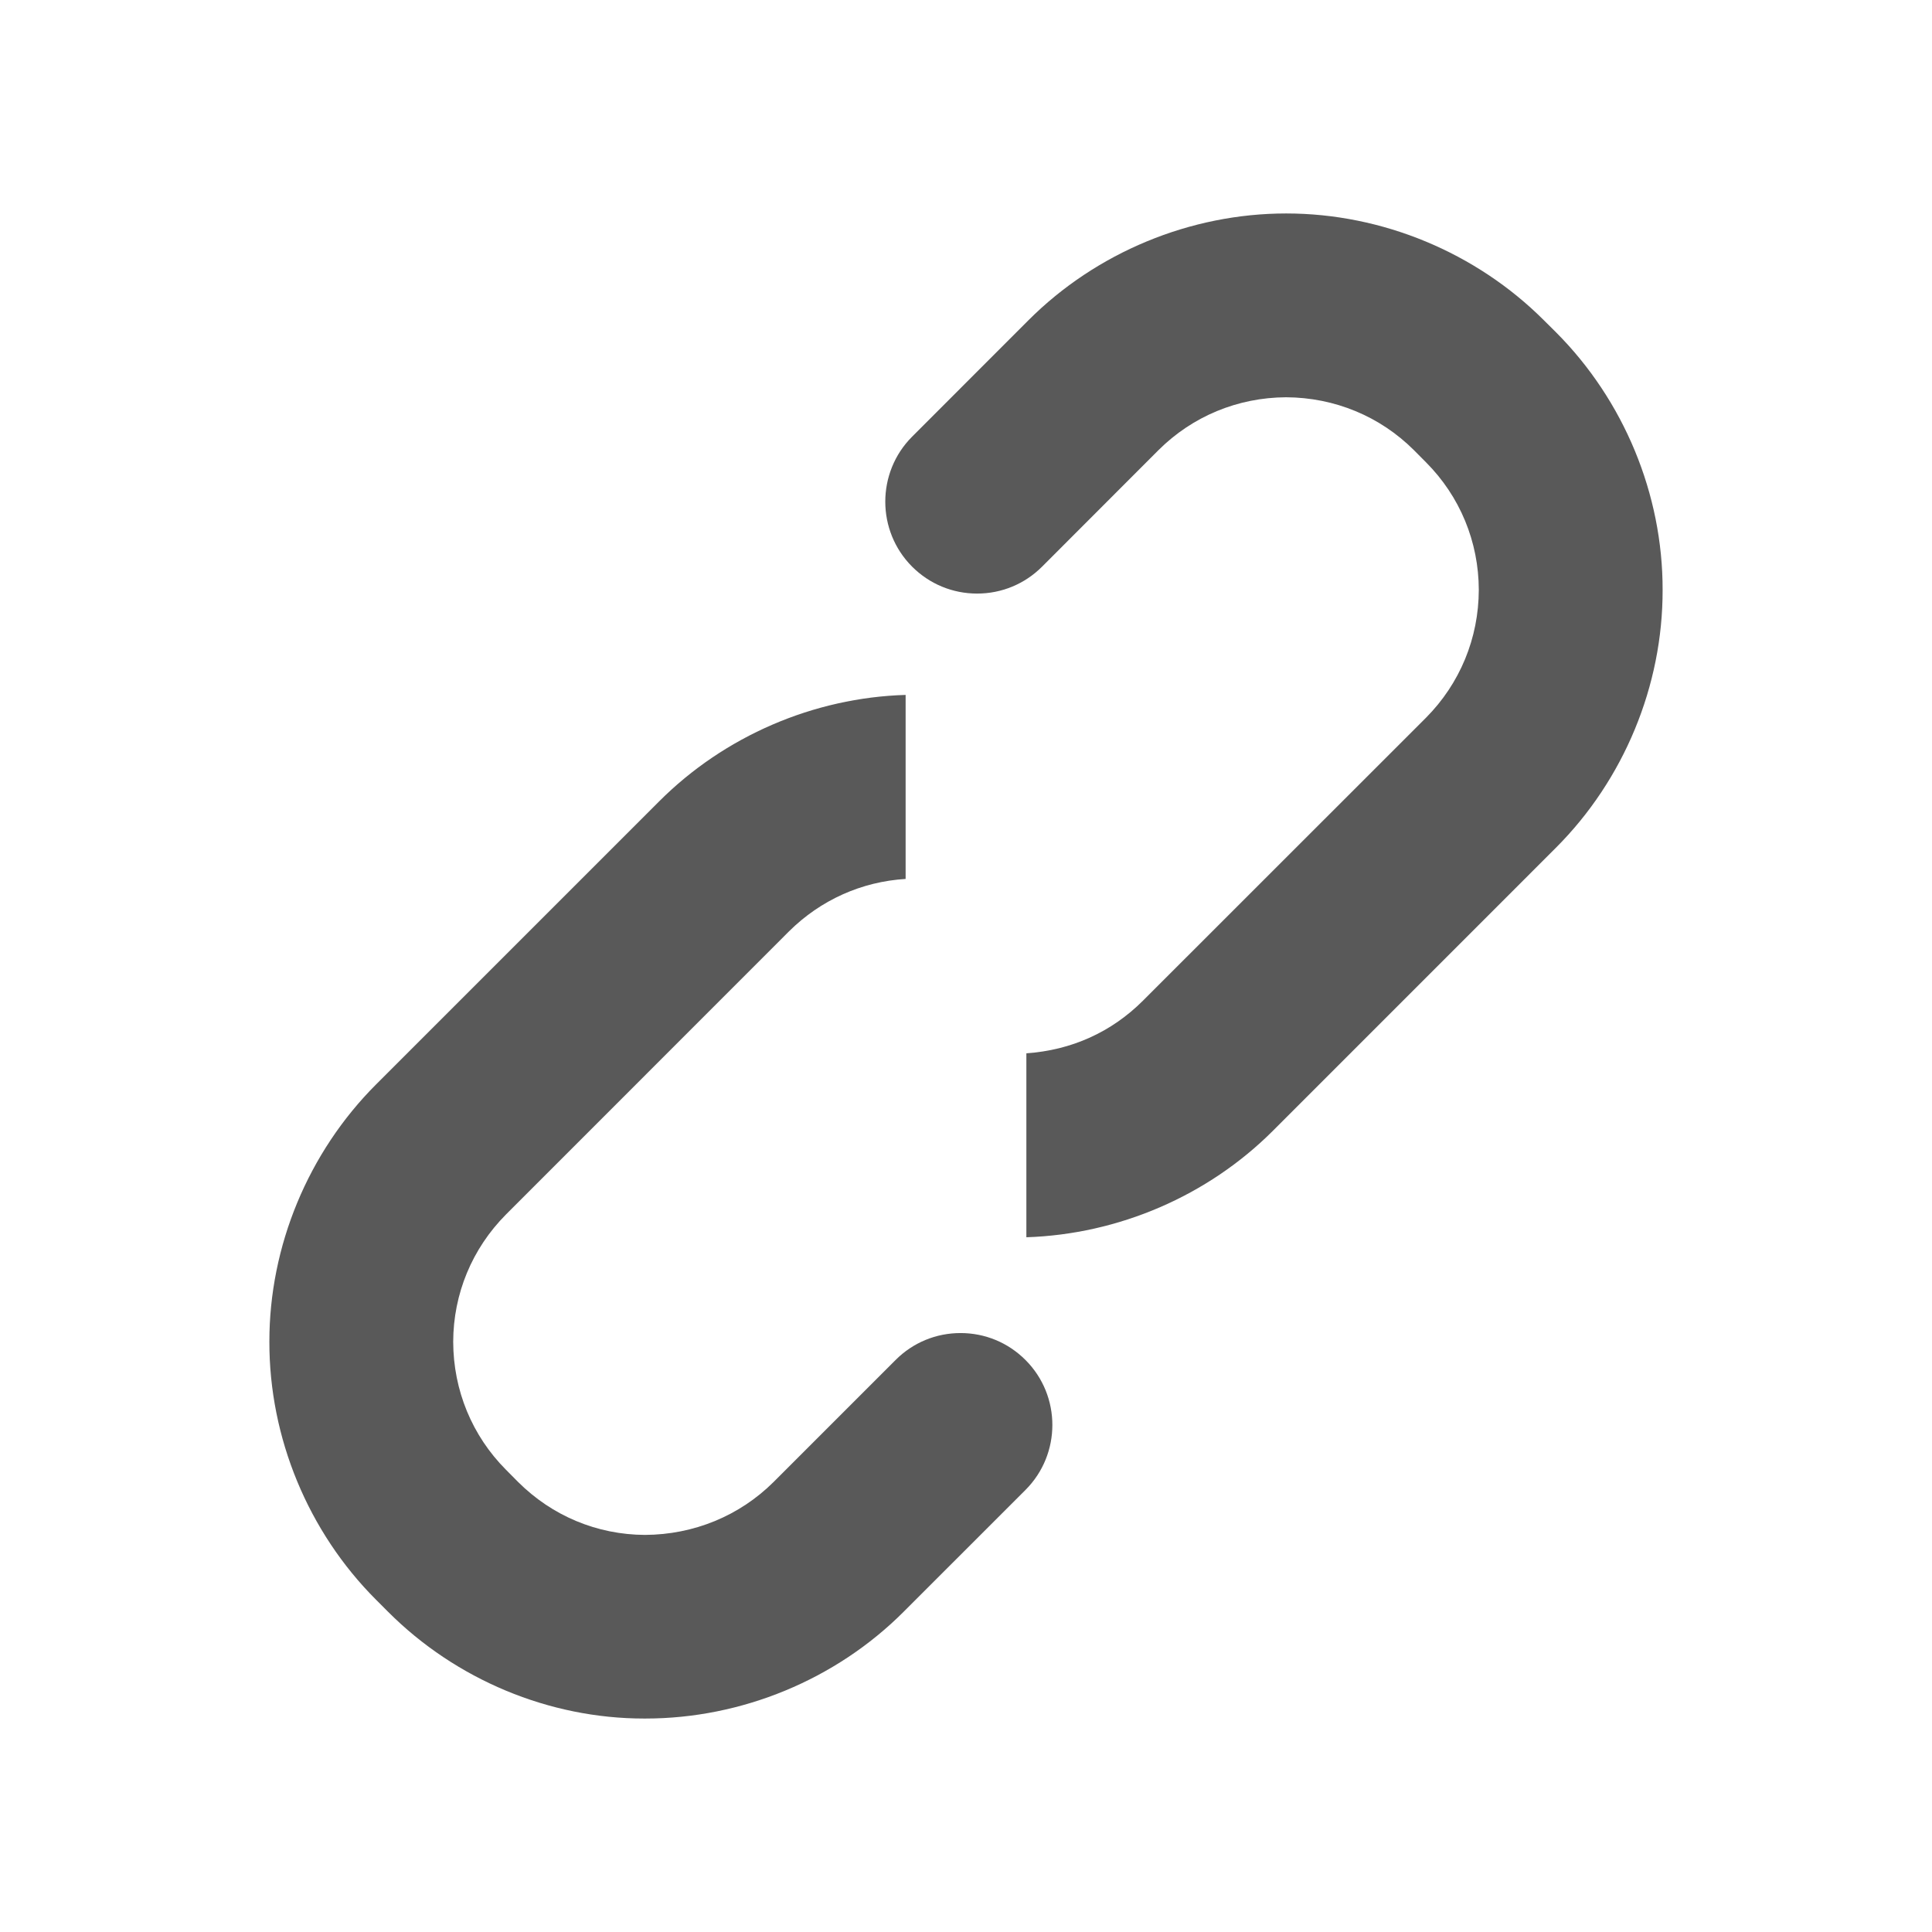
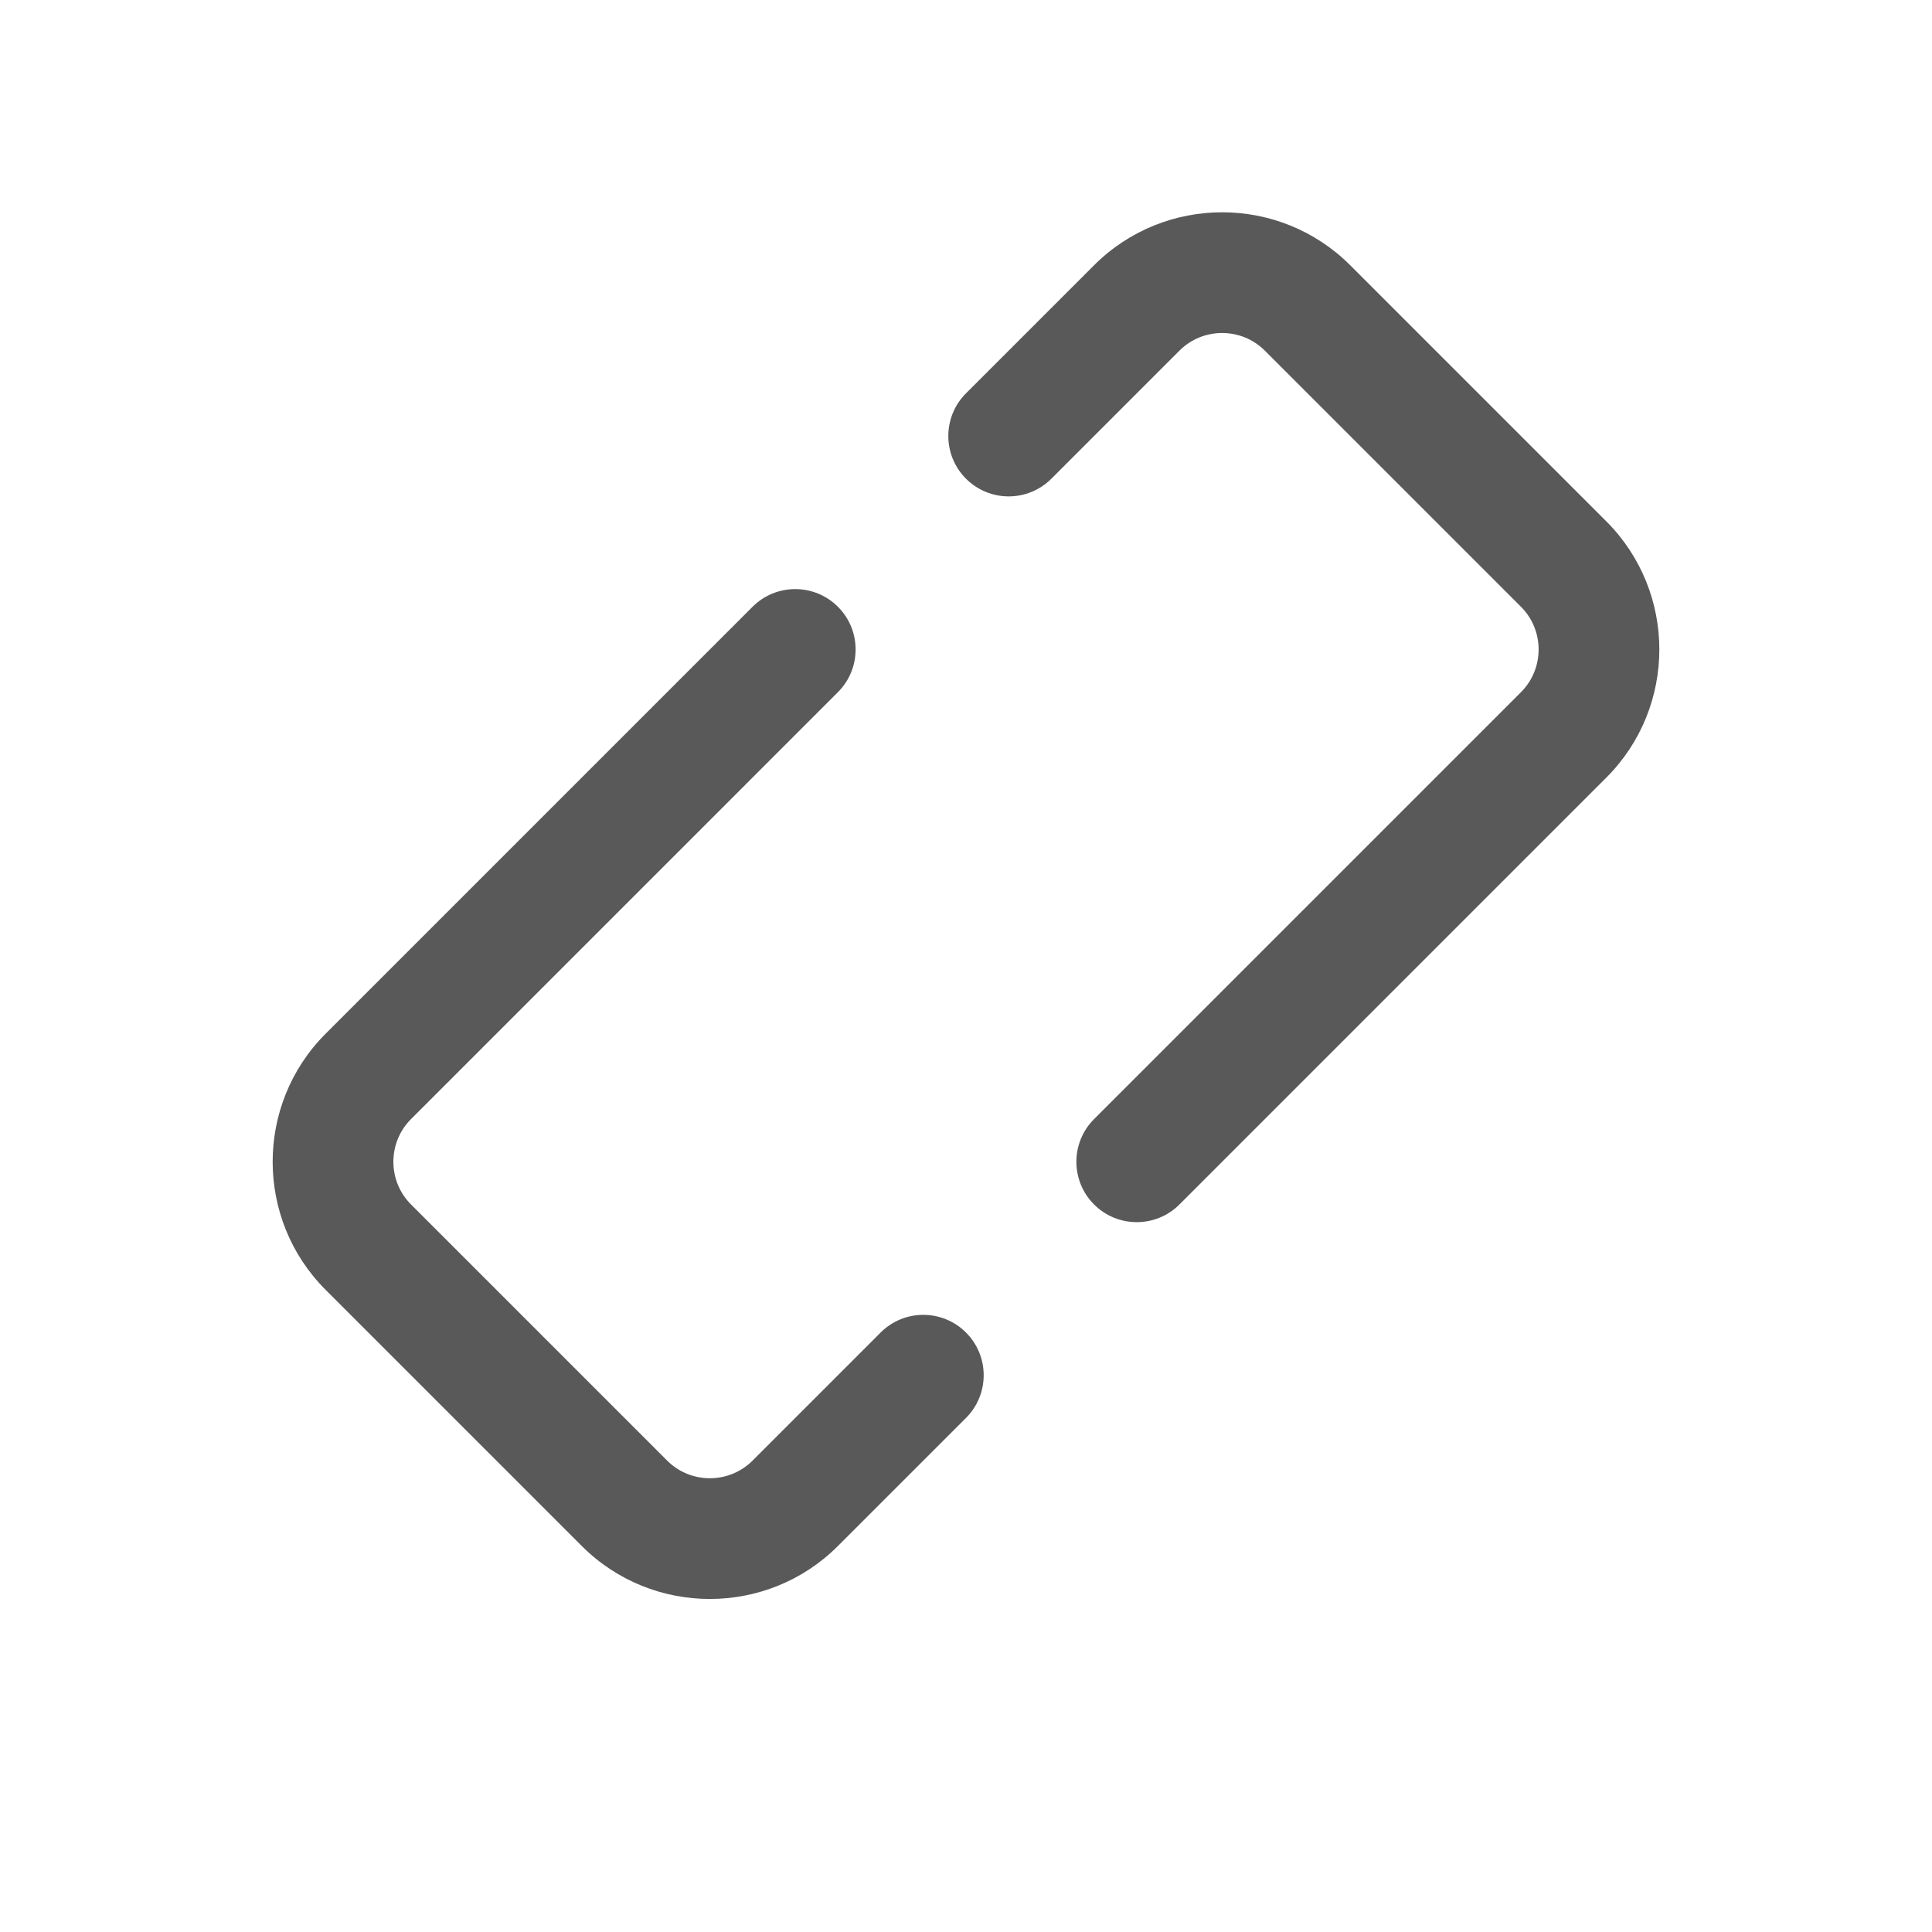
<svg xmlns="http://www.w3.org/2000/svg" width="512" height="512" viewBox="0 0 512 512">
-   <path stroke="#449FDB" d="M0 0" />
-   <path d="M254.55 353.274c-6.505 0-12.617 2.534-17.21 7.136l-32.336 32.336c-9.044 8.986-21.148 13.96-34.1 14.02-12.685-.062-24.583-5.038-33.584-14.01l-3.22-3.246c-8.99-9.02-13.966-21.07-13.997-33.917.03-12.725 5.004-24.7 14-33.756l75.01-75.038c8.396-8.316 19.263-13.163 30.887-13.87v-48.77c-24.367.72-48.034 10.907-65.31 28.205L99.668 287.38c-17.997 18.003-28.307 42.854-28.282 68.185-.05 25.456 10.26 50.377 28.282 68.396l3.213 3.215c17.938 17.957 42.645 28.254 67.79 28.254h.375c25.506 0 50.432-10.3 68.388-28.255l32.335-32.33c9.49-9.492 9.49-24.938 0-34.43-4.598-4.607-10.71-7.142-17.216-7.142zm157.78-265.24l-3.16-3.137c-18.014-18.01-42.905-28.327-68.312-28.327-25.427 0-50.327 10.317-68.315 28.305l-30.828 30.85c-9.475 9.493-9.475 24.946.004 34.444 4.6 4.597 10.72 7.134 17.223 7.134s12.622-2.536 17.23-7.142l30.822-30.856c9.013-8.984 21.02-13.96 33.824-14.024 12.88.063 24.885 5.04 33.886 14.012l3.22 3.243c8.976 9.016 13.94 21.014 13.972 33.773-.03 12.824-5.004 24.853-14.003 33.91l-75.01 74.982c-8.343 8.34-18.97 13.115-30.885 13.935v48.75c24.425-.79 48.08-10.966 65.317-28.198l75.016-75.023c18.02-18.022 28.33-42.924 28.28-68.322.046-25.38-10.262-50.266-28.285-68.312z" fill="#595959" />
+   <path d="M256 353.137c-6.248-6.248-16.378-6.25-22.627 0l-33.94 33.94c-6.233 6.232-16.397 6.232-22.628 0l-67.882-67.88c-6.23-6.232-6.23-16.397 0-22.628L222.06 183.43c6.25-6.25 6.248-16.38 0-22.627s-16.378-6.25-22.627 0L86.296 273.942c-18.716 18.716-18.716 49.166 0 67.882l67.882 67.882c18.716 18.716 49.166 18.716 67.882 0l33.94-33.94c6.25-6.25 6.25-16.38 0-22.628zM256 126.863c6.248 6.248 16.378 6.25 22.627 0l33.94-33.94c6.232-6.232 16.397-6.232 22.628 0l67.882 67.88c6.23 6.233 6.23 16.397 0 22.628L289.94 296.57c-6.25 6.25-6.248 16.38 0 22.627s16.378 6.25 22.627 0l113.137-113.137c18.716-18.716 18.716-49.166 0-67.882l-67.882-67.882c-18.716-18.716-49.166-18.716-67.882 0L256 104.234c-6.25 6.25-6.25 16.38 0 22.628z" fill="#595959" />
</svg>
